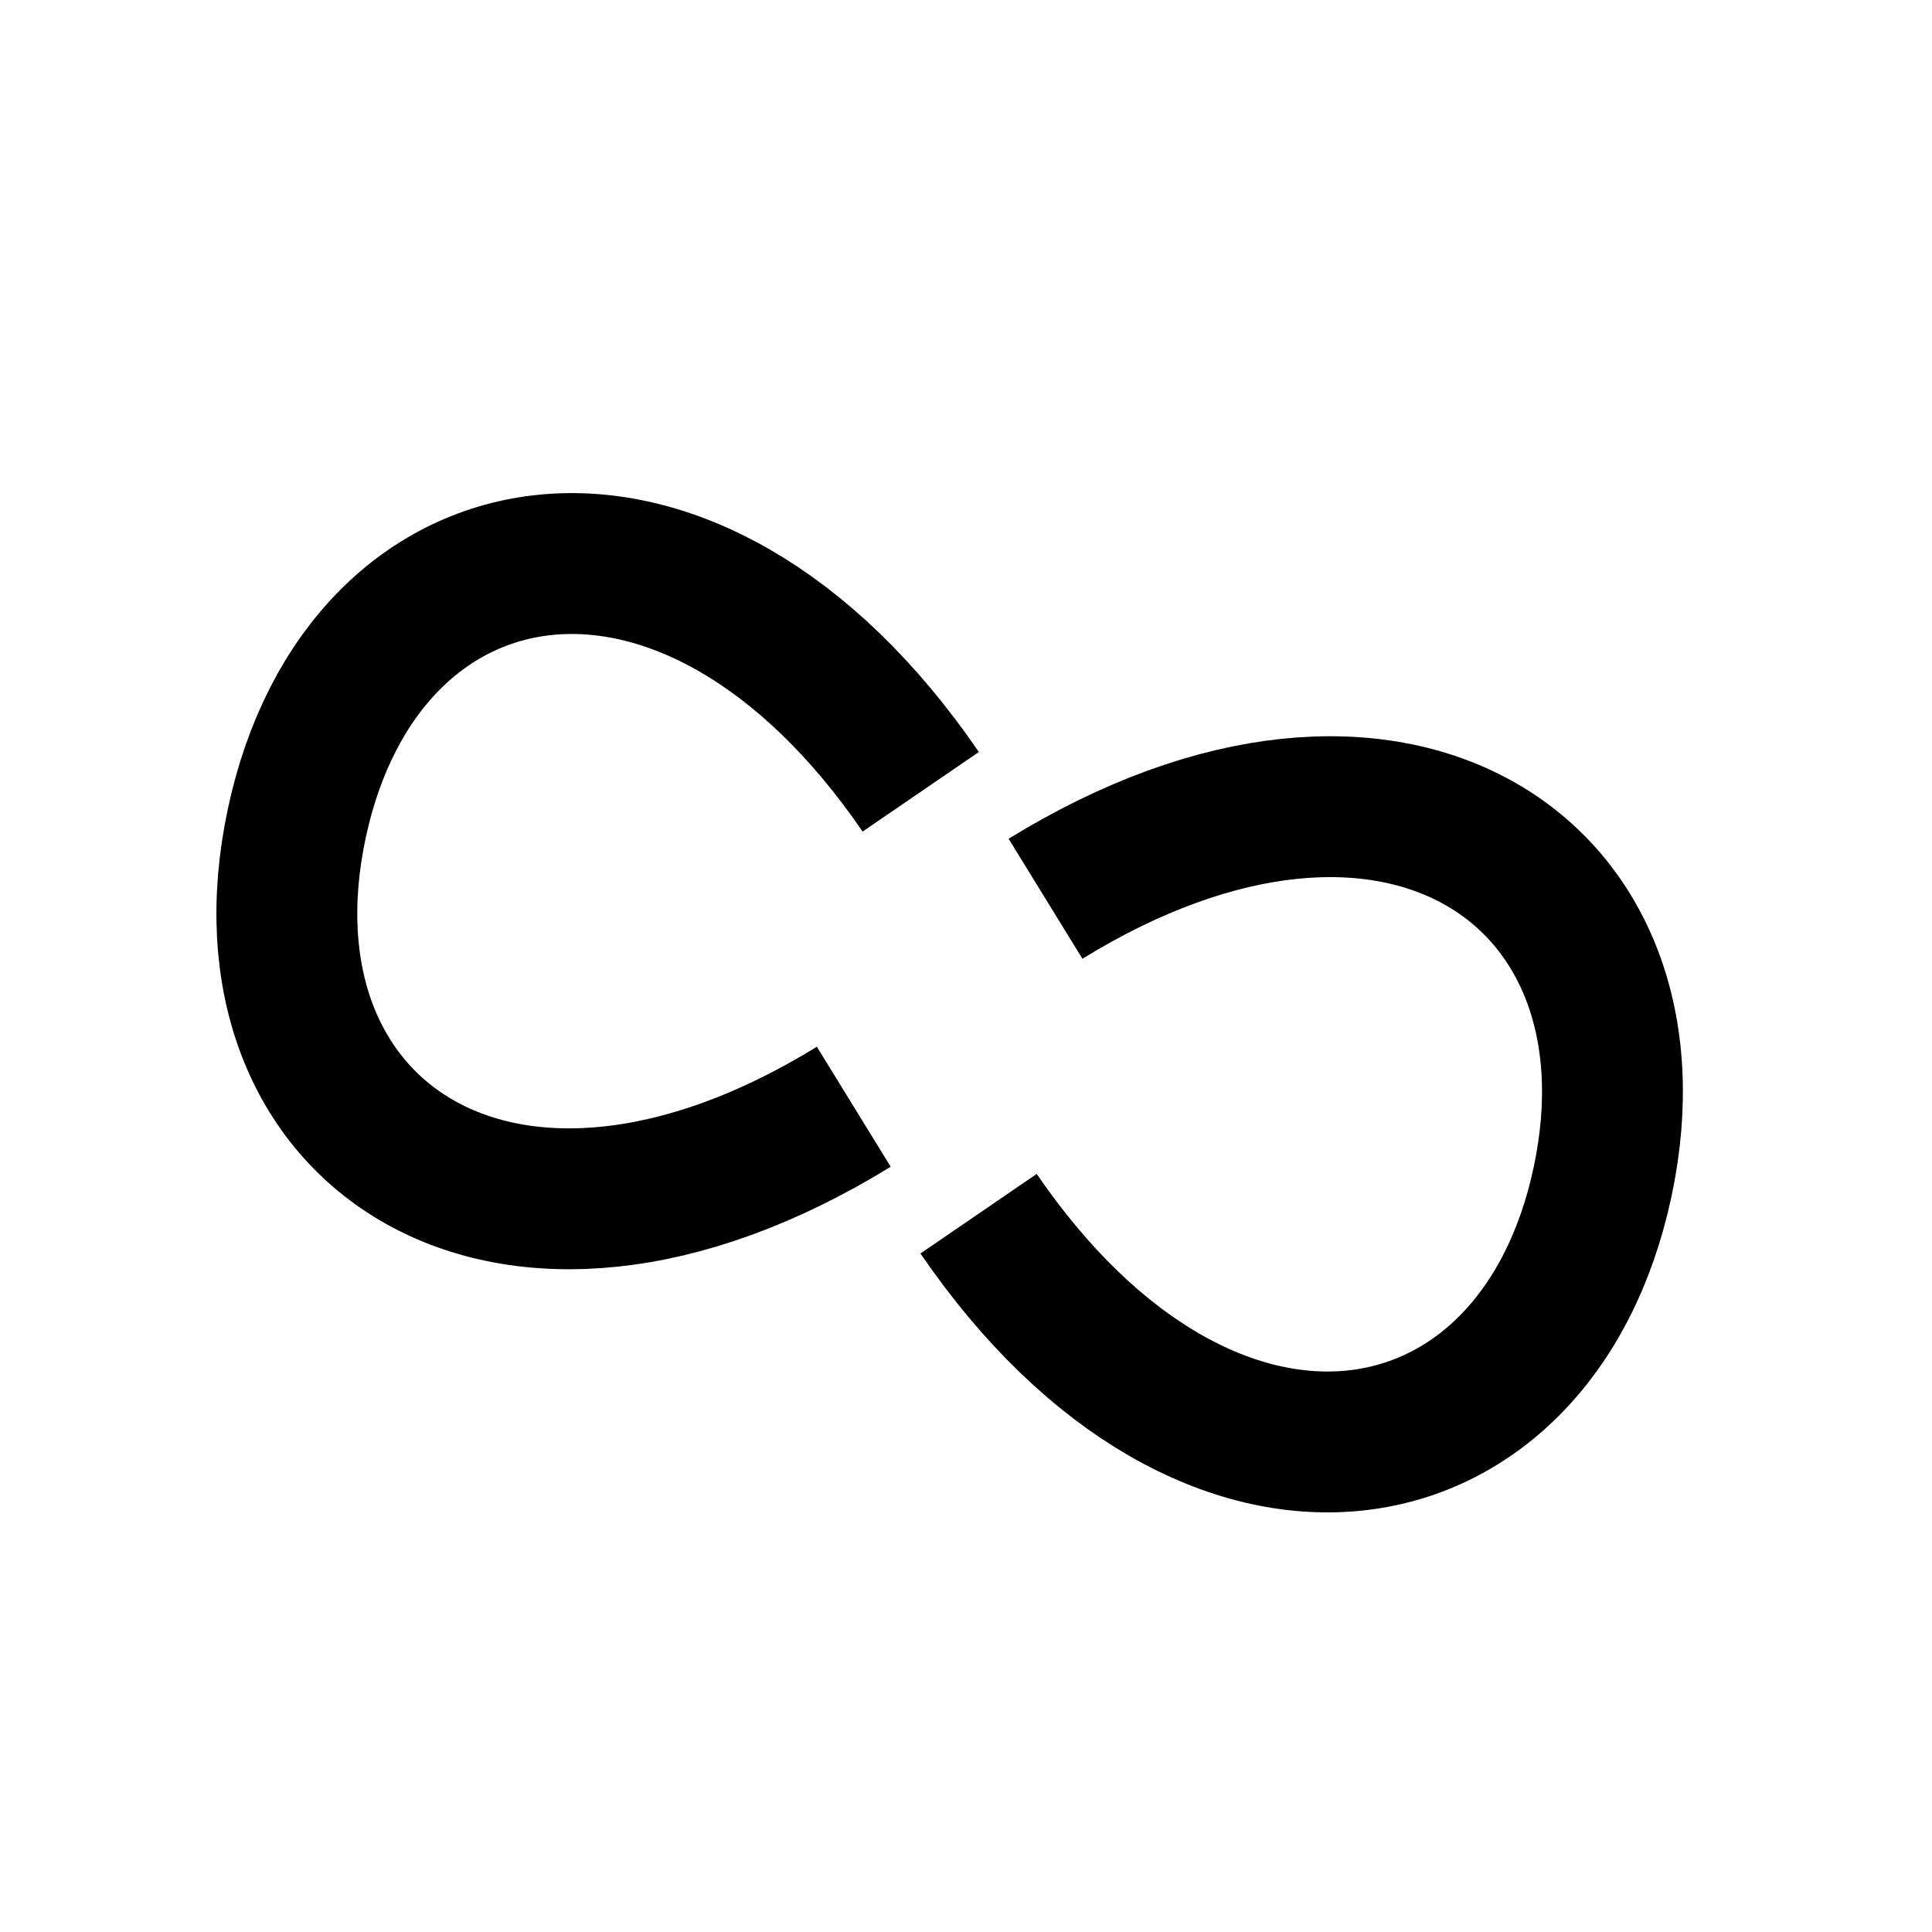
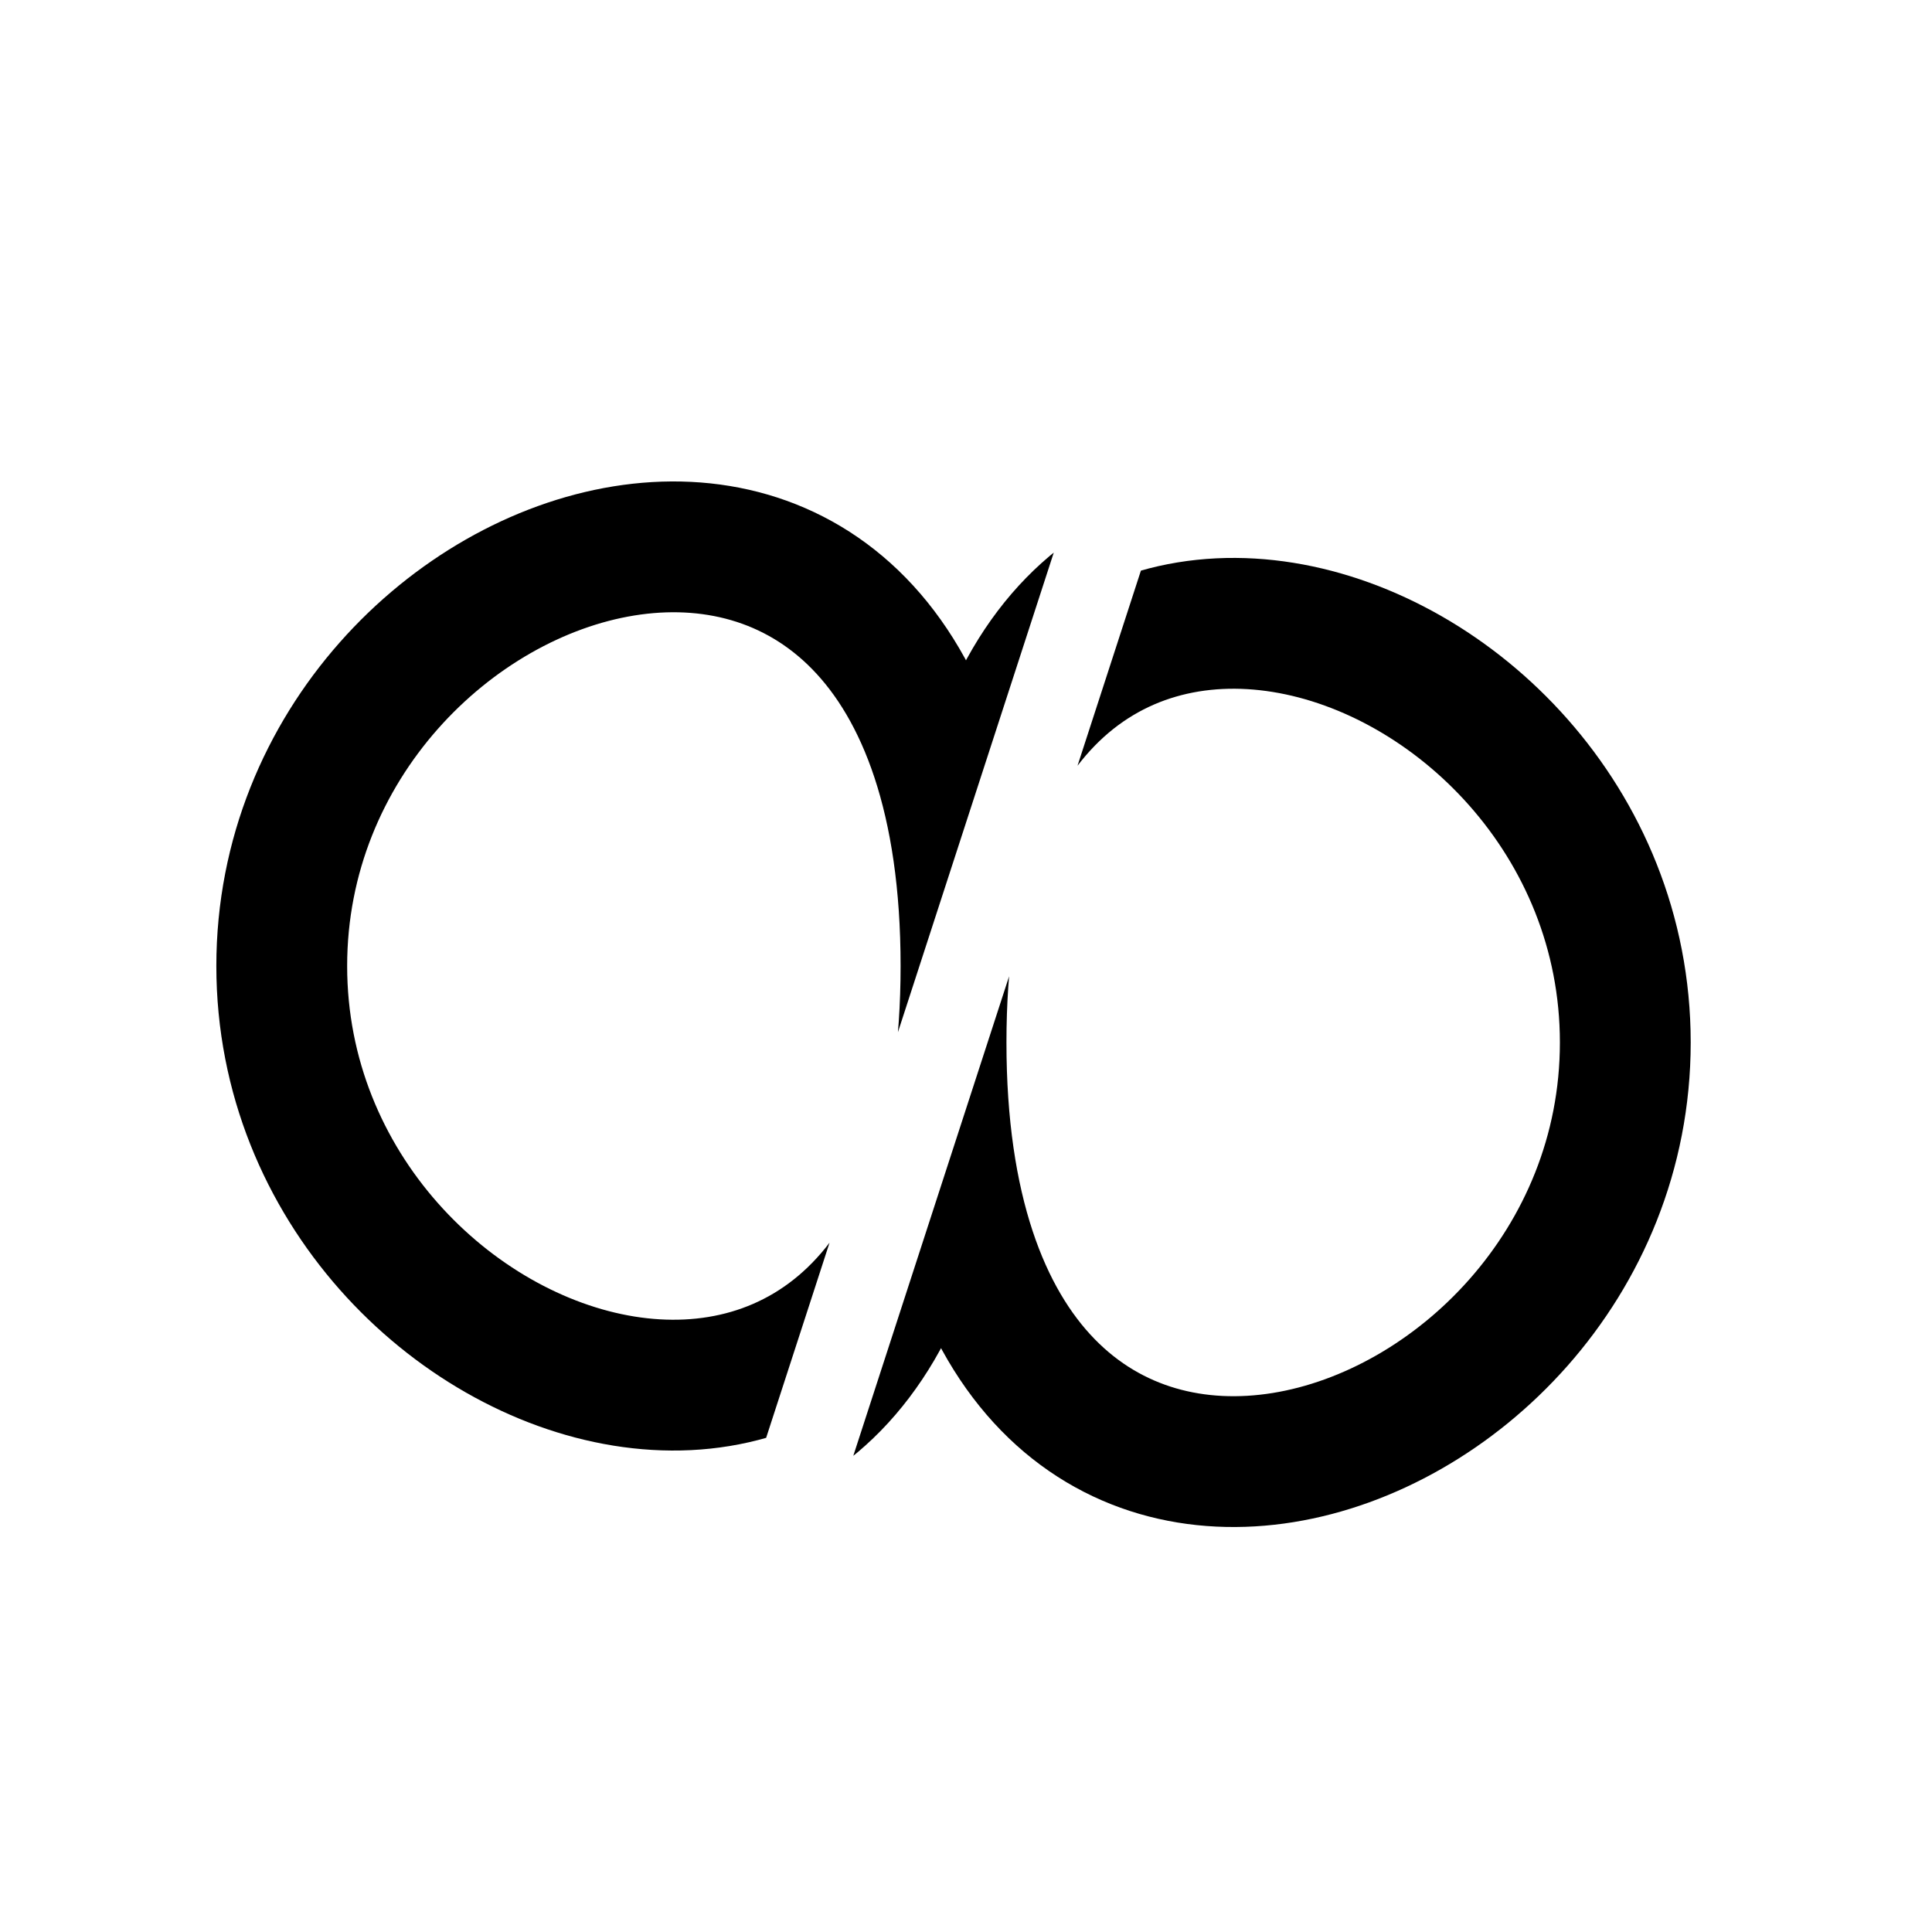
<svg xmlns="http://www.w3.org/2000/svg" viewBox="0 0 96 96" width="96" height="96">
-   <g transform="rotate(12 48 48)" fill="none" stroke="currentColor" stroke-width="7" stroke-linecap="butt">
-     <path d="M 44,40 C 29.3,26 14,32.2 14,48 C 14,63.8 29.3,70 44,56" />
-     <path d="M 52,40 C 66.7,26 82,32.2 82,48 C 82,63.8 66.7,70 52,56" transform="translate(-0.83 3.91)" />
+   <defs>
+     <clipPath id="xlm">
+       <rect x="-60" y="-60" width="105.8" height="260" transform="rotate(18 48 48)" />
+     </clipPath>
+     <clipPath id="xrm">
+       <rect x="50.2" y="-60" width="260" height="260" transform="rotate(18 48 48)" />
+     </clipPath>
+   </defs>
+   <g fill="none" stroke="currentColor" stroke-width="6.5">
+     <path d="M 48,48 C 48,15.0 14,26 14,48 C 14,70 48,81.0 48,48 C 48,15.0 82,26 82,48 C 82,70 48,81.0 48,48 Z" clip-path="url(#xlm)" />
+     <path d="M 48,48 C 48,15.0 14,26 14,48 C 14,70 48,81.0 48,48 C 48,15.0 82,26 82,48 C 82,70 48,81.0 48,48 Z" clip-path="url(#xrm)" transform="translate(-1.24 3.80)" />
  </g>
</svg>
